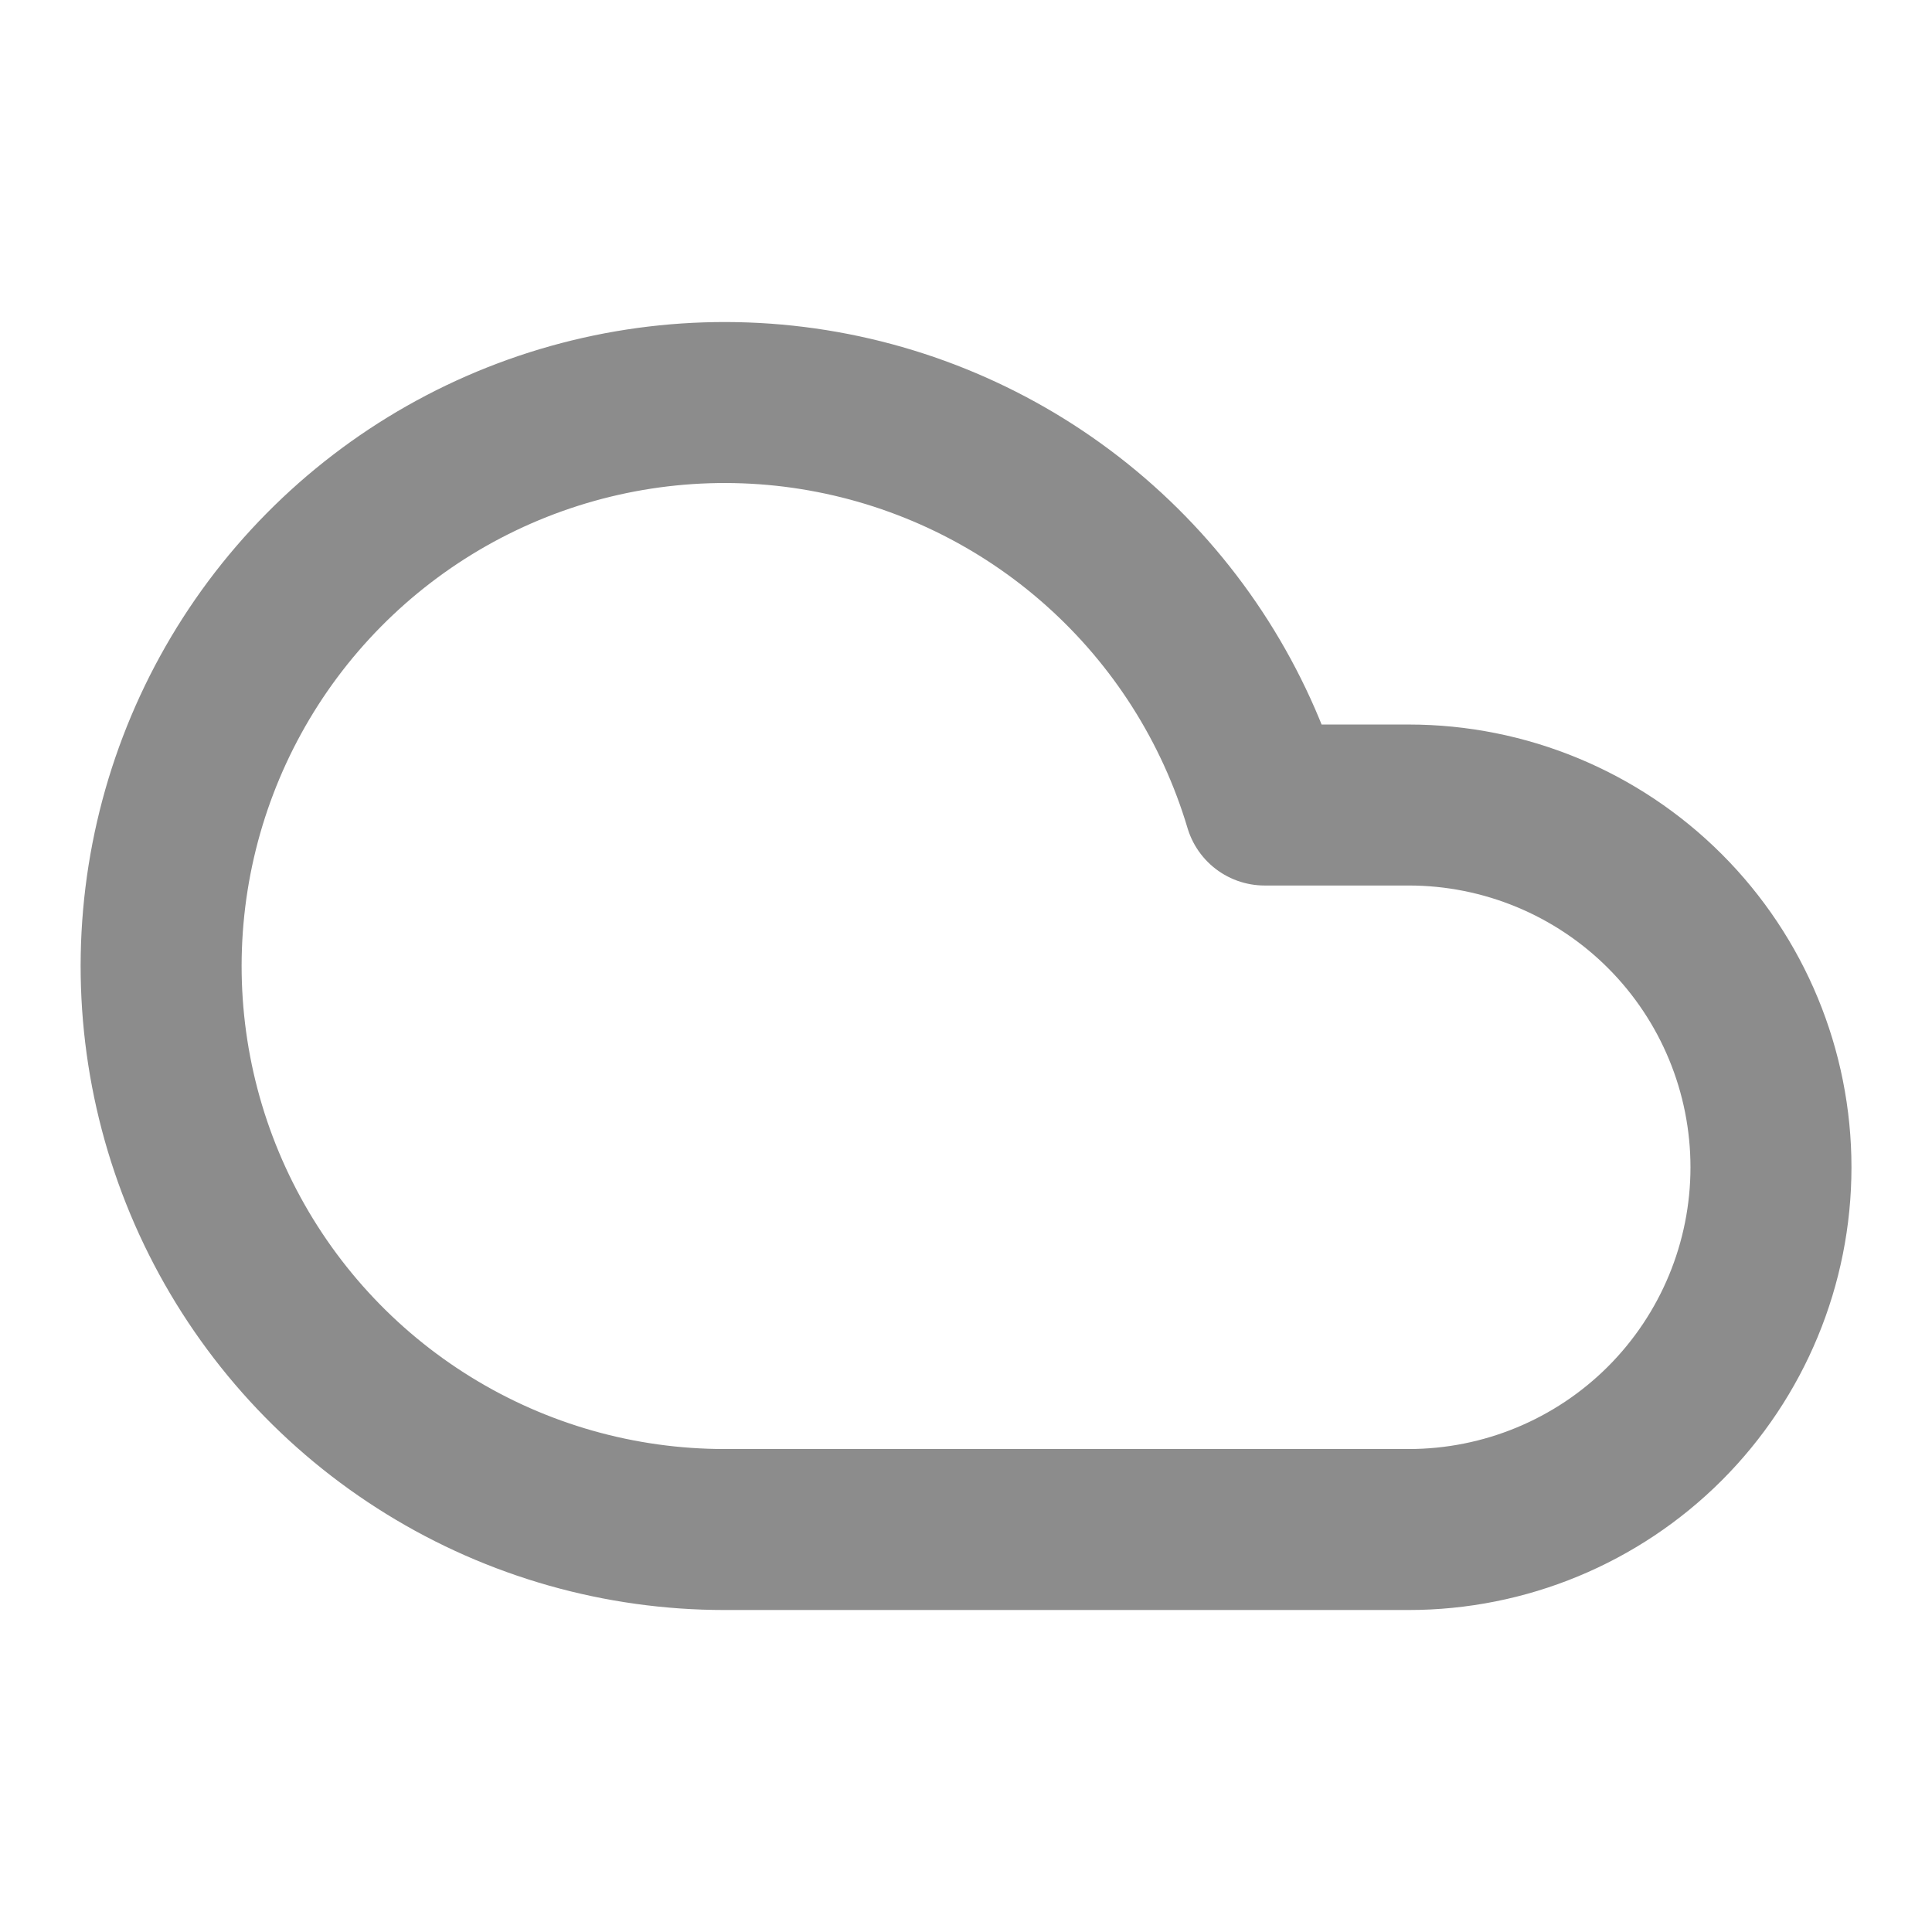
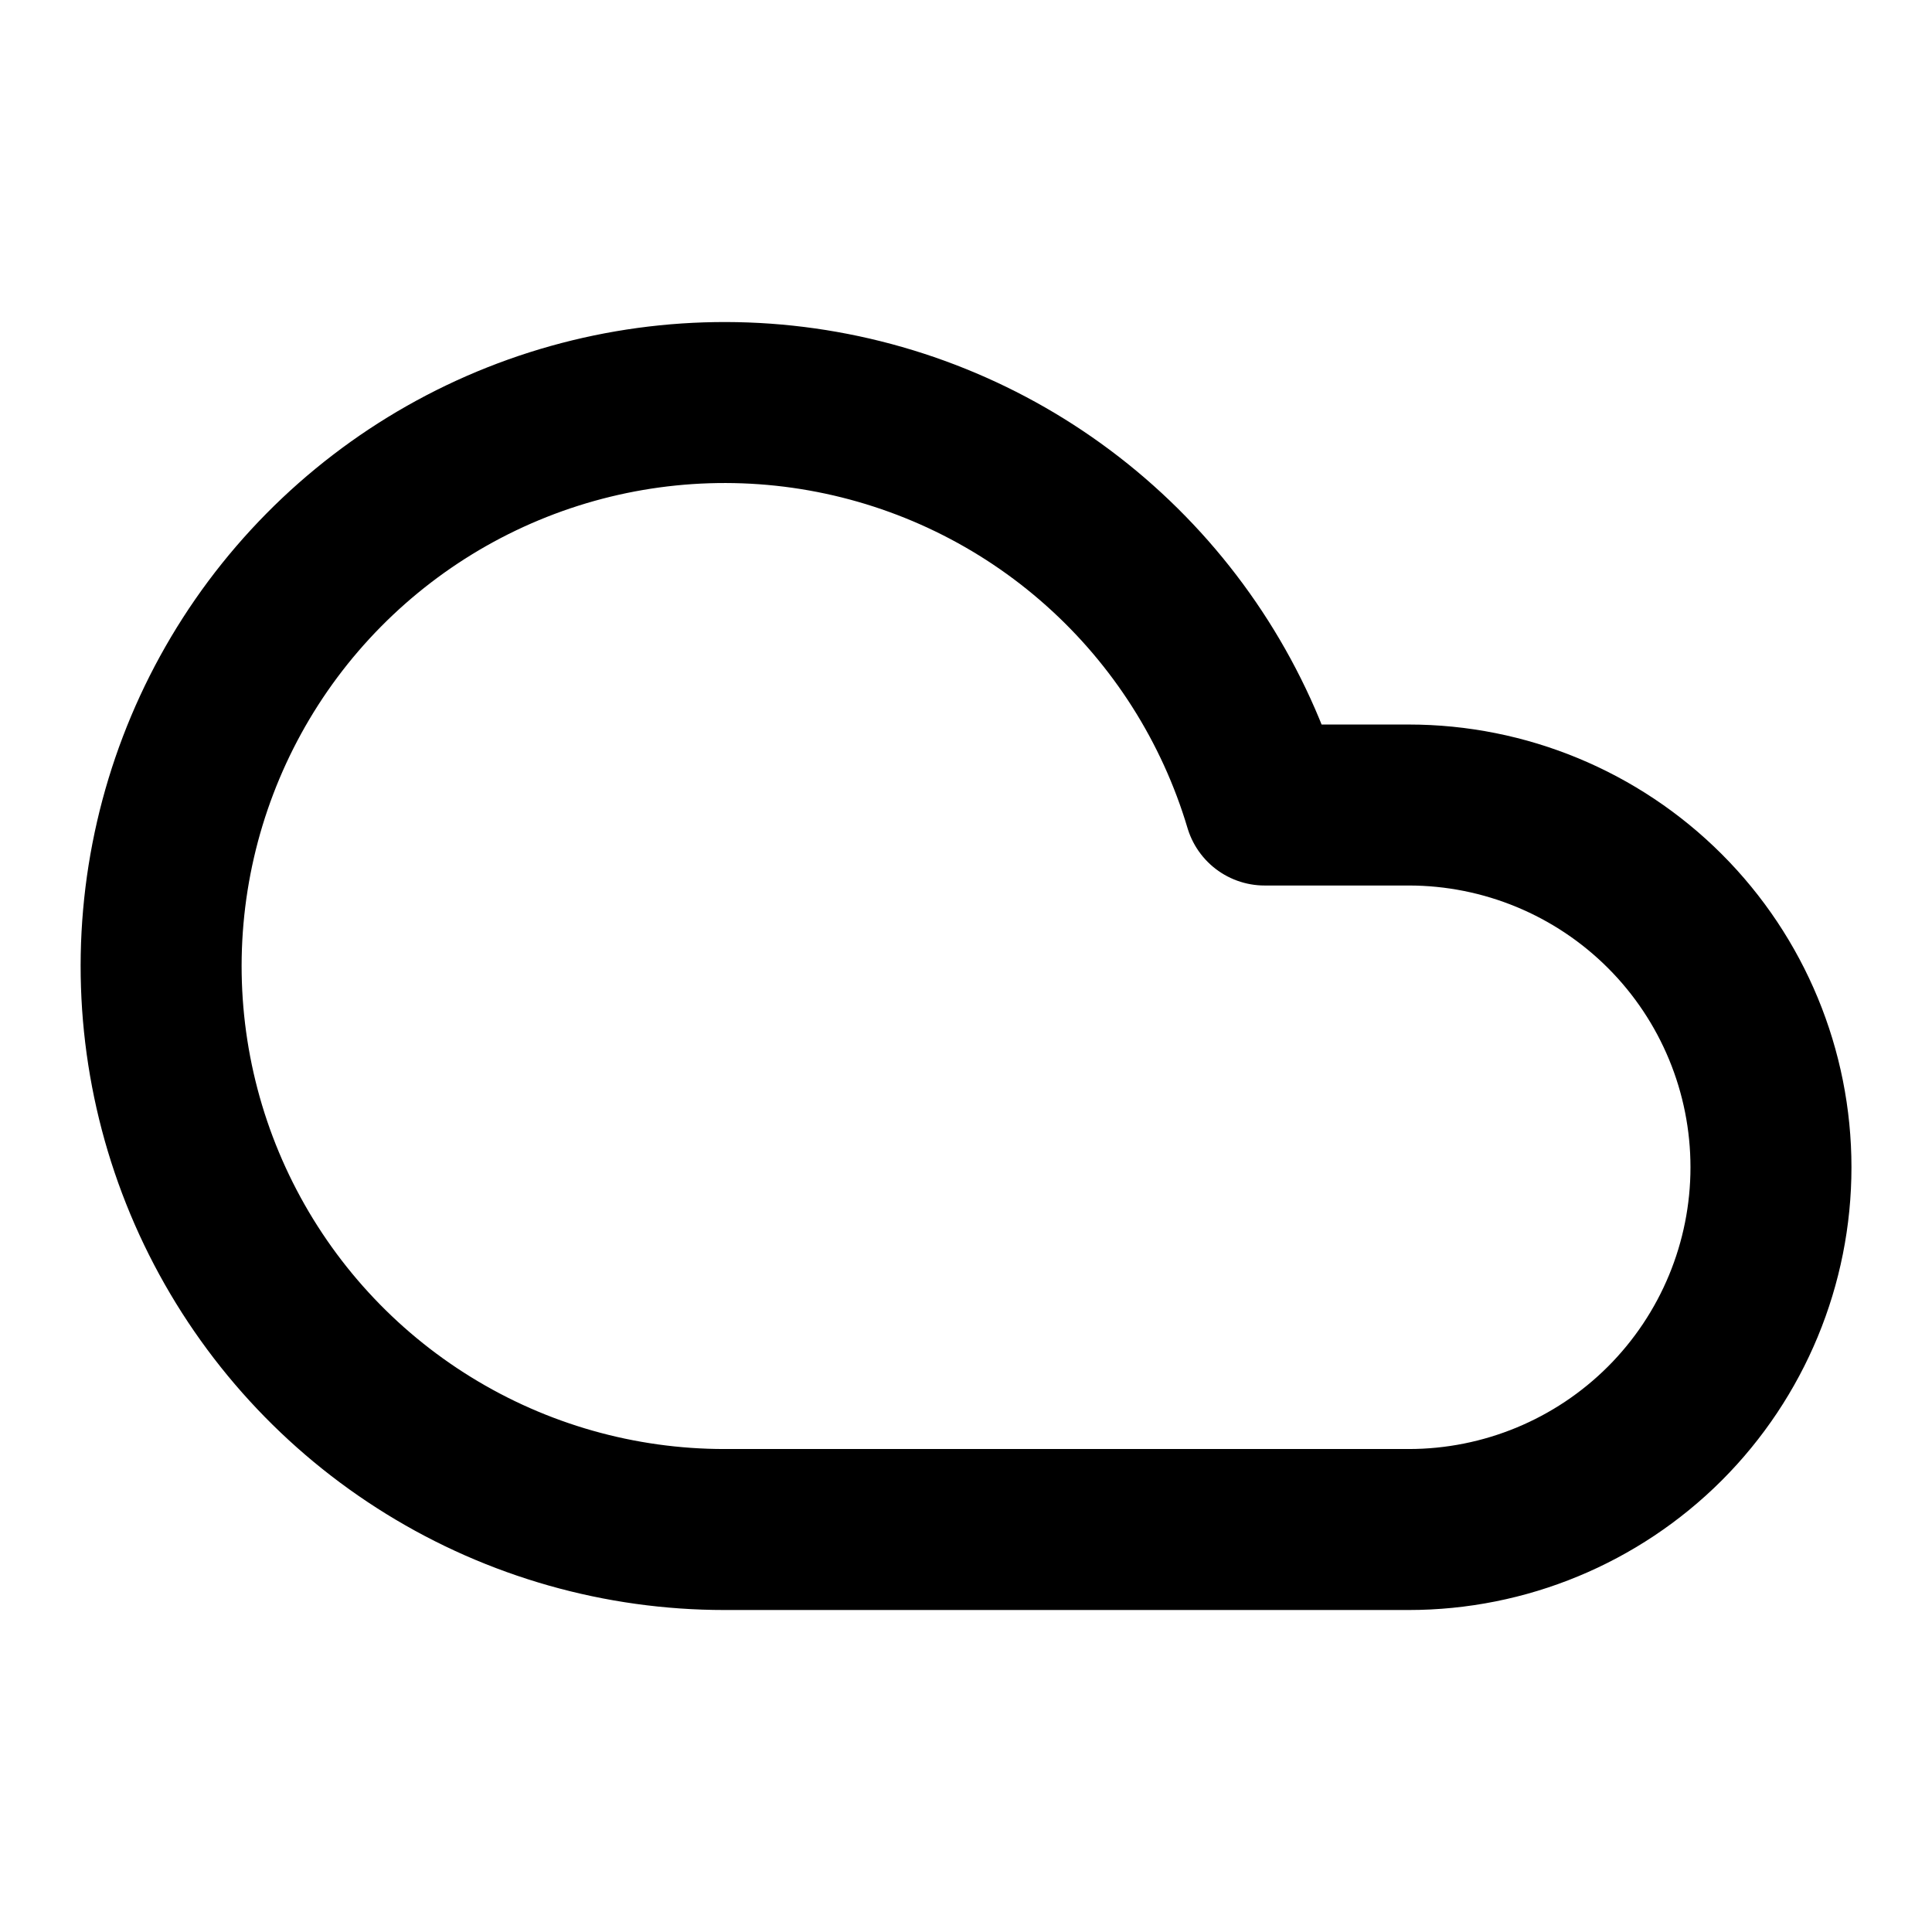
<svg xmlns="http://www.w3.org/2000/svg" width="40" height="40" viewBox="0 0 40 40" fill="none">
-   <path d="M29.166 31.667H15C12.836 31.667 10.715 31.065 8.874 29.928C7.033 28.792 5.544 27.166 4.574 25.232C3.604 23.298 3.191 21.132 3.381 18.977C3.571 16.822 4.356 14.762 5.649 13.027C6.943 11.293 8.693 9.952 10.704 9.155C12.715 8.358 14.909 8.135 17.039 8.513C19.169 8.891 21.153 9.853 22.767 11.293C24.382 12.733 25.565 14.594 26.183 16.667H29.166C31.155 16.667 33.063 17.457 34.47 18.864C35.876 20.27 36.666 22.178 36.666 24.167C36.666 26.156 35.876 28.064 34.47 29.471C33.063 30.877 31.155 31.667 29.166 31.667Z" stroke="#8C8C8C" stroke-width="3.333" stroke-linecap="round" stroke-linejoin="round" />
+   <path d="M29.166 31.667H15C12.836 31.667 10.715 31.065 8.874 29.928C7.033 28.792 5.544 27.166 4.574 25.232C3.604 23.298 3.191 21.132 3.381 18.977C3.571 16.822 4.356 14.762 5.649 13.027C6.943 11.293 8.693 9.952 10.704 9.155C12.715 8.358 14.909 8.135 17.039 8.513C19.169 8.891 21.153 9.853 22.767 11.293C24.382 12.733 25.565 14.594 26.183 16.667H29.166C31.155 16.667 33.063 17.457 34.47 18.864C35.876 20.27 36.666 22.178 36.666 24.167C36.666 26.156 35.876 28.064 34.47 29.471C33.063 30.877 31.155 31.667 29.166 31.667Z" stroke="currentColor" stroke-width="3.333" stroke-linecap="round" stroke-linejoin="round" />
</svg>
